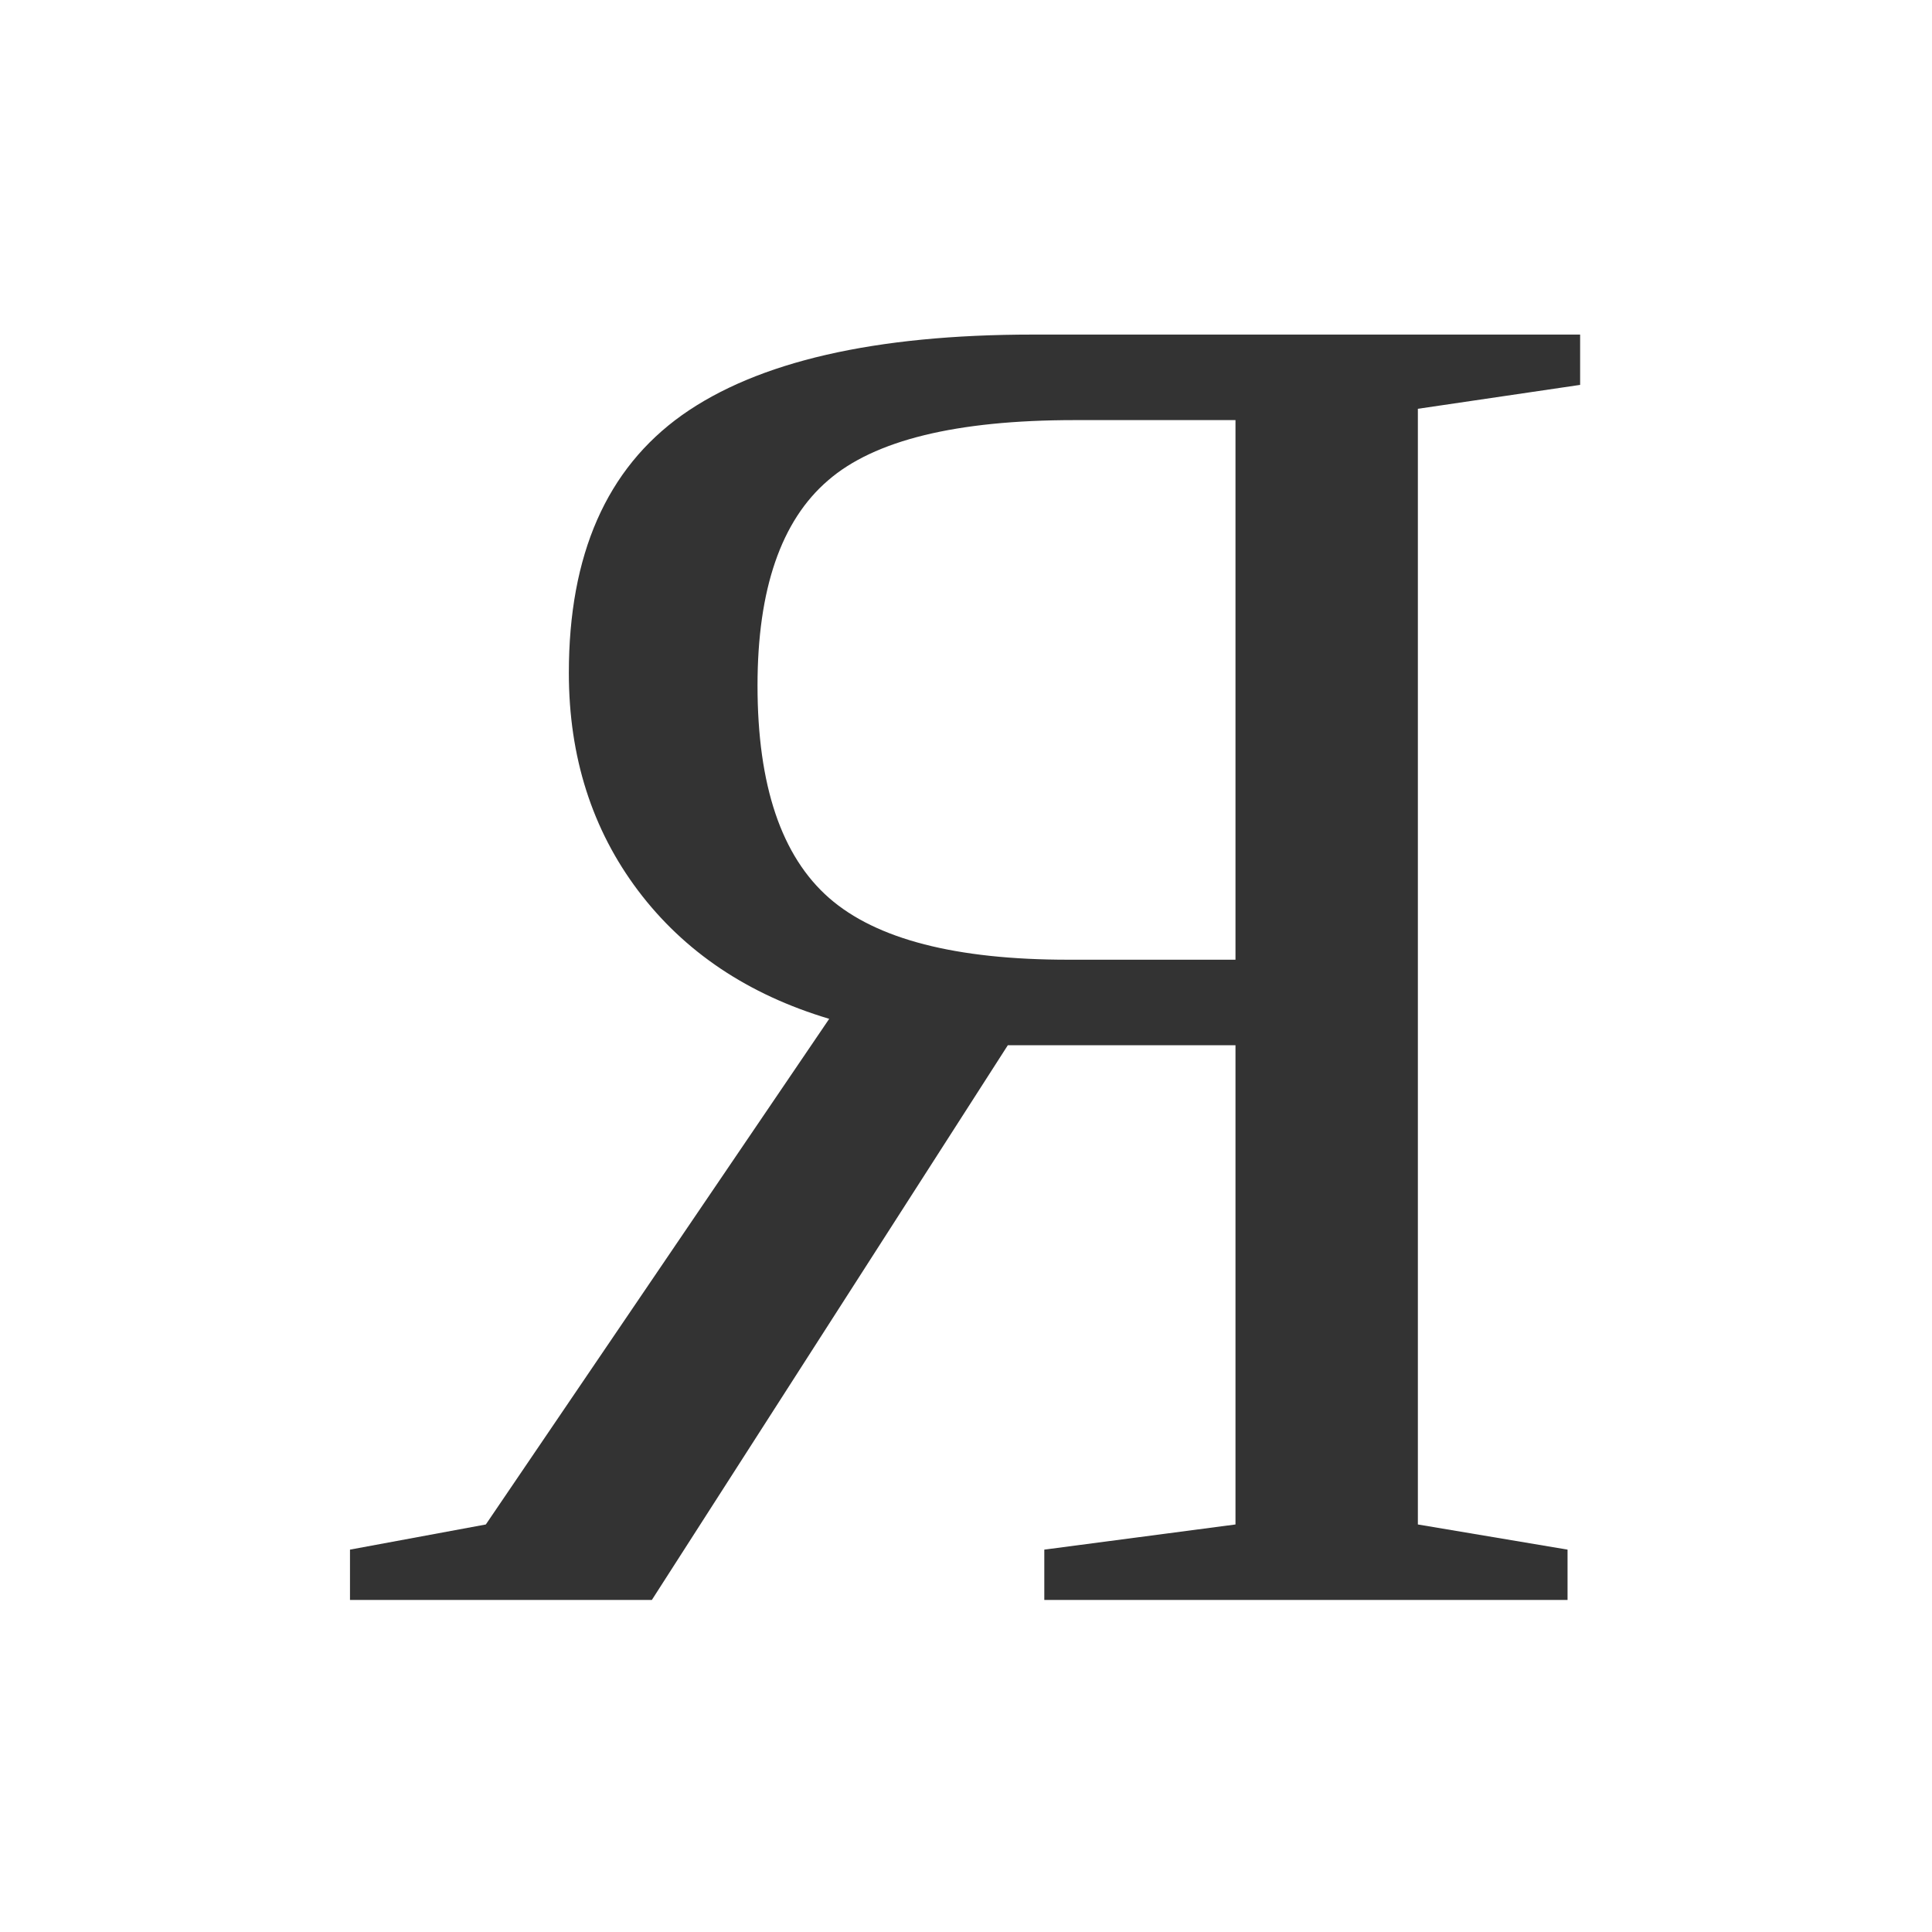
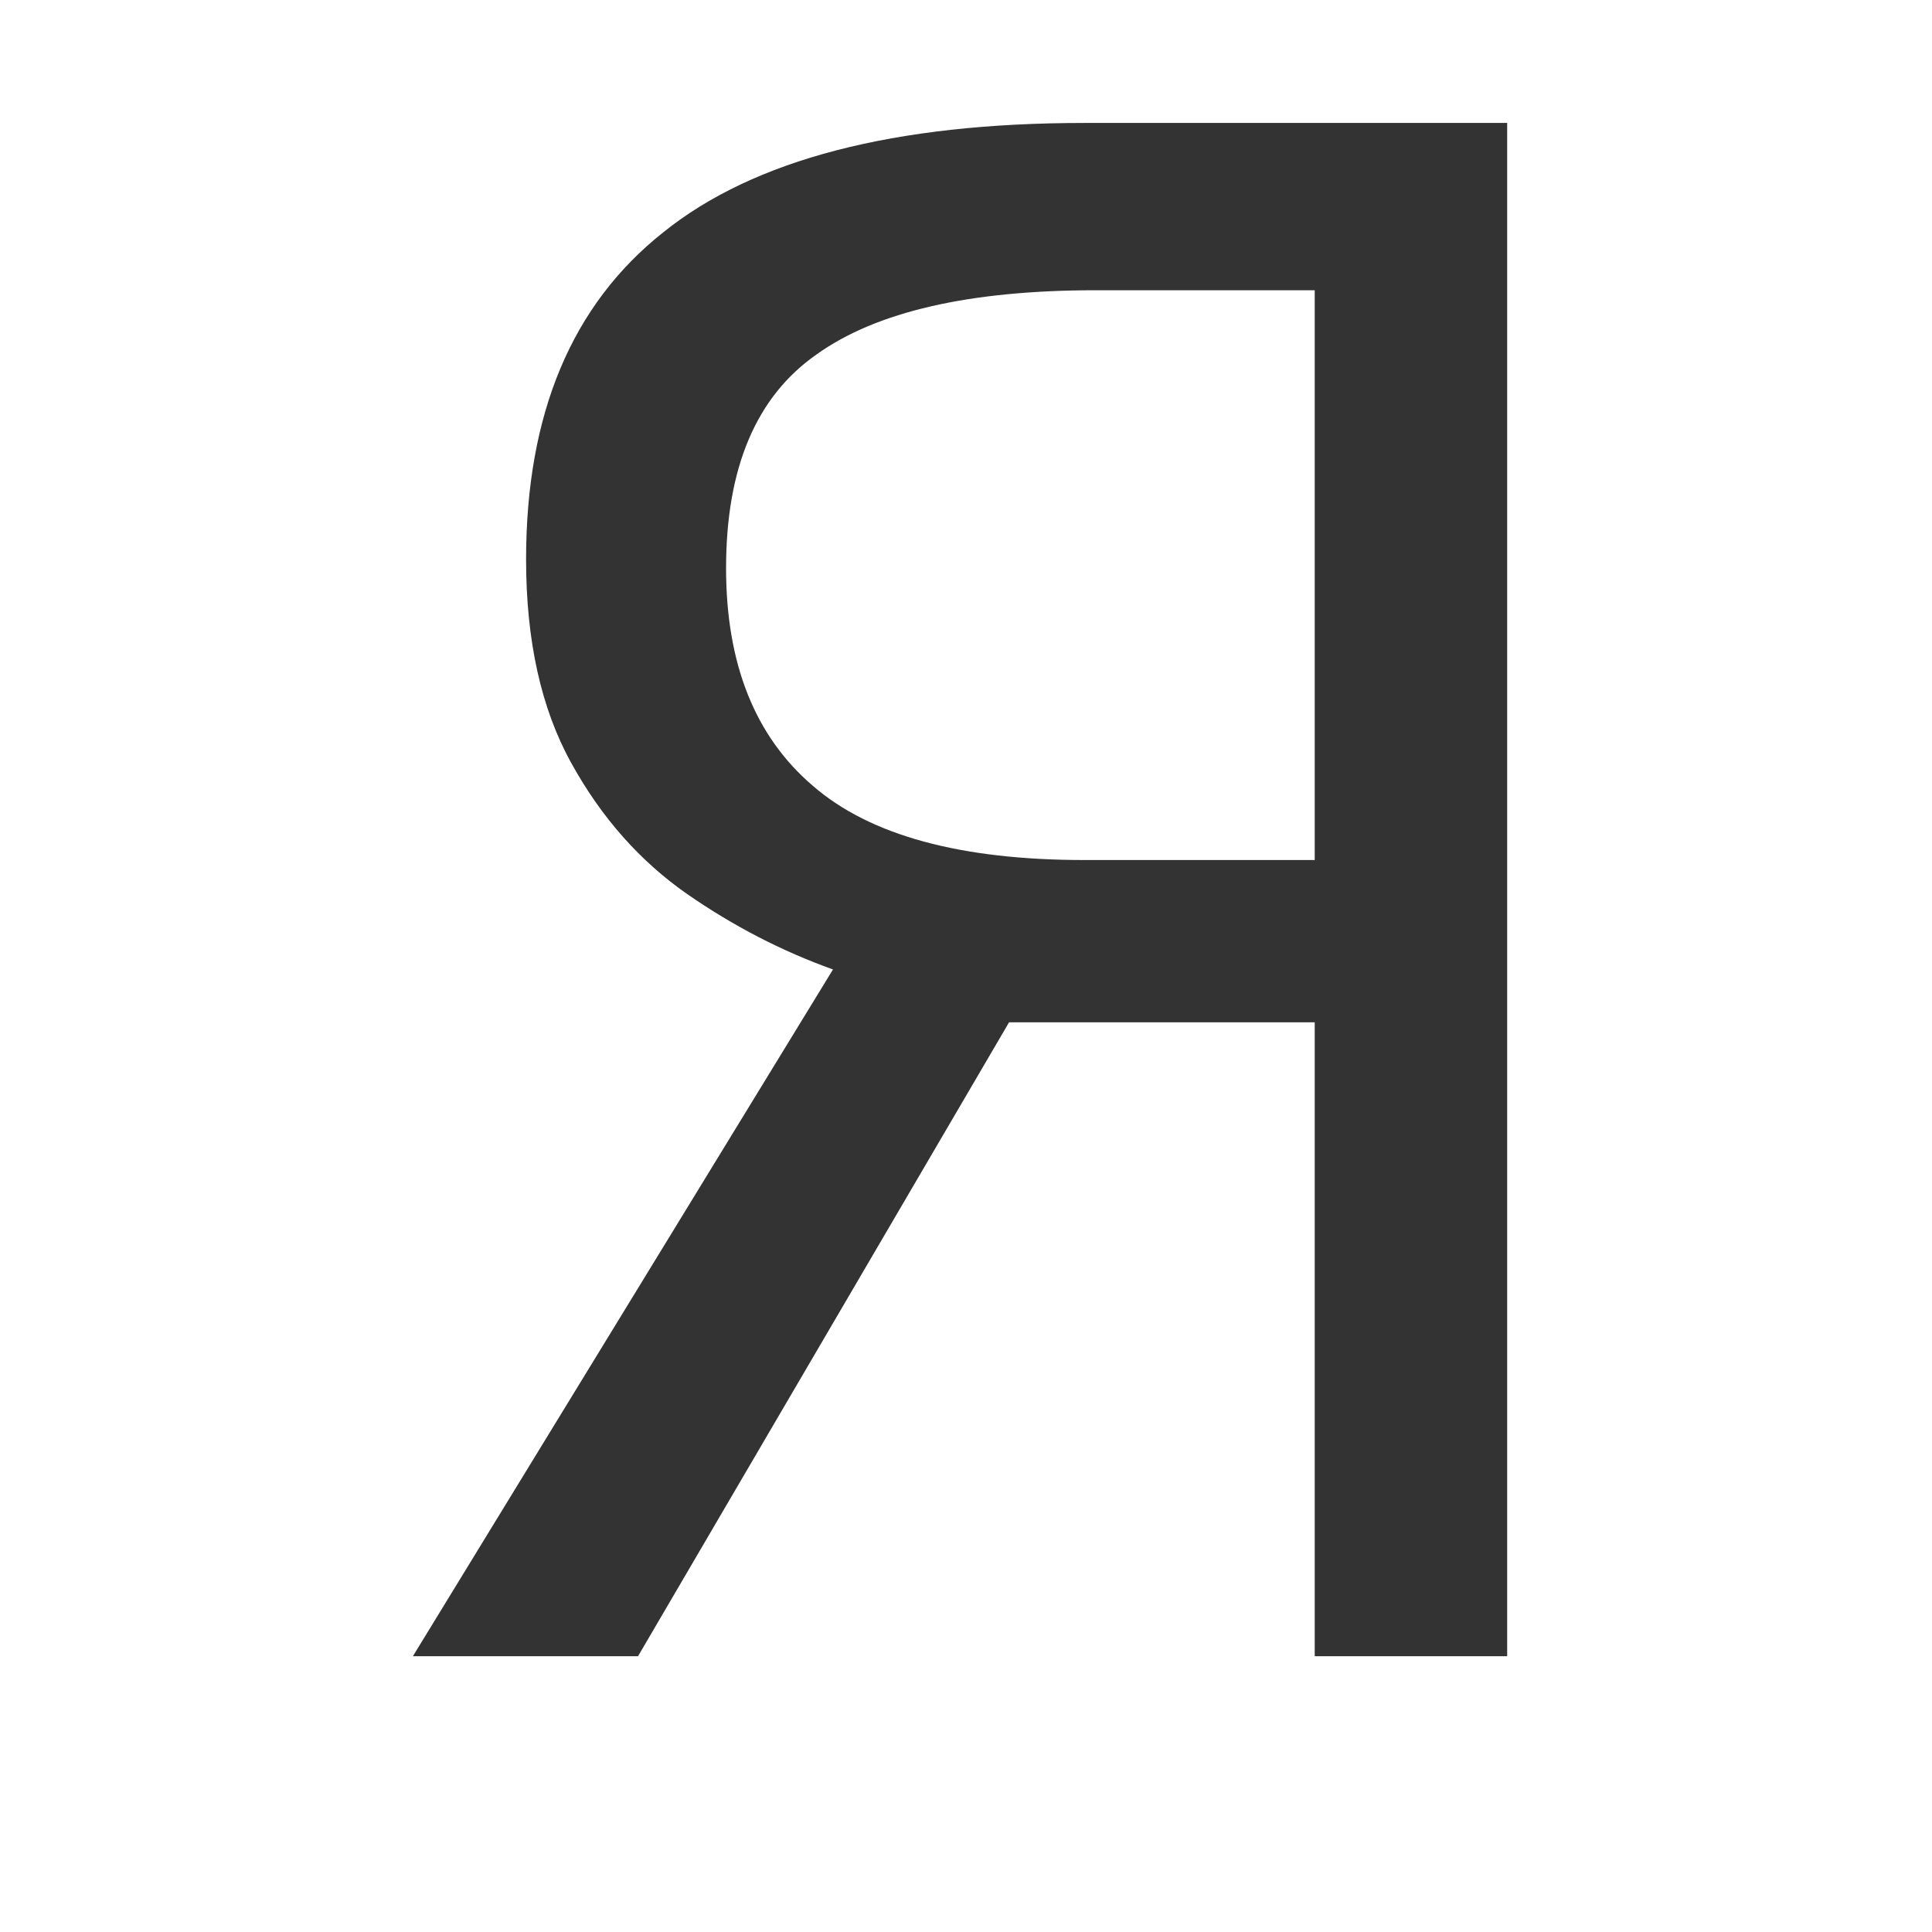
<svg xmlns="http://www.w3.org/2000/svg" id="Слой_1" data-name="Слой 1" viewBox="0 0 24 24" version="1.1">
  <defs id="defs174">
    <style id="style172">.cls-1,.cls-2{fill:none;stroke-linecap:round;stroke-linejoin:round;stroke-width:2px;}.cls-1{stroke:#1a81c4;}.cls-2{stroke:#545454;}.cls-3{fill:#545454;}</style>
  </defs>
-   <text xml:space="preserve" style="font-style:normal;font-weight:normal;font-size:24px;line-height:1.25;font-family:sans-serif;fill:#333333;fill-opacity:1;stroke:none" x="-20.317" y="19.875" id="text863" transform="scale(-1,1)">
-     <tspan id="tspan861" x="-20.317" y="19.875" style="font-style:normal;font-variant:normal;font-weight:normal;font-stretch:normal;font-size:24px;font-family:'Times New Roman';-inkscape-font-specification:'Times New Roman, ';font-variant-ligatures:normal;font-variant-caps:normal;font-variant-numeric:normal;font-variant-east-asian:normal;fill:#333333">R</tspan>
+   <text xml:space="preserve" style="font-style:normal;font-weight:normal;font-size:26.667px;line-height:1.25;font-family:sans-serif;fill:#333333;fill-opacity:1;stroke:none" x="-21.318" y="20.575" id="text863" transform="scale(-1,1)">
+     <tspan id="tspan861" x="-21.318" y="20.575" style="font-style:normal;font-variant:normal;font-weight:normal;font-stretch:normal;font-size:26.667px;font-family:'Gurmukhi MN';-inkscape-font-specification:'Gurmukhi MN';font-variant-ligatures:normal;font-variant-caps:normal;font-variant-numeric:normal;font-variant-east-asian:normal;fill:#333333">R</tspan>
  </text>
</svg>
